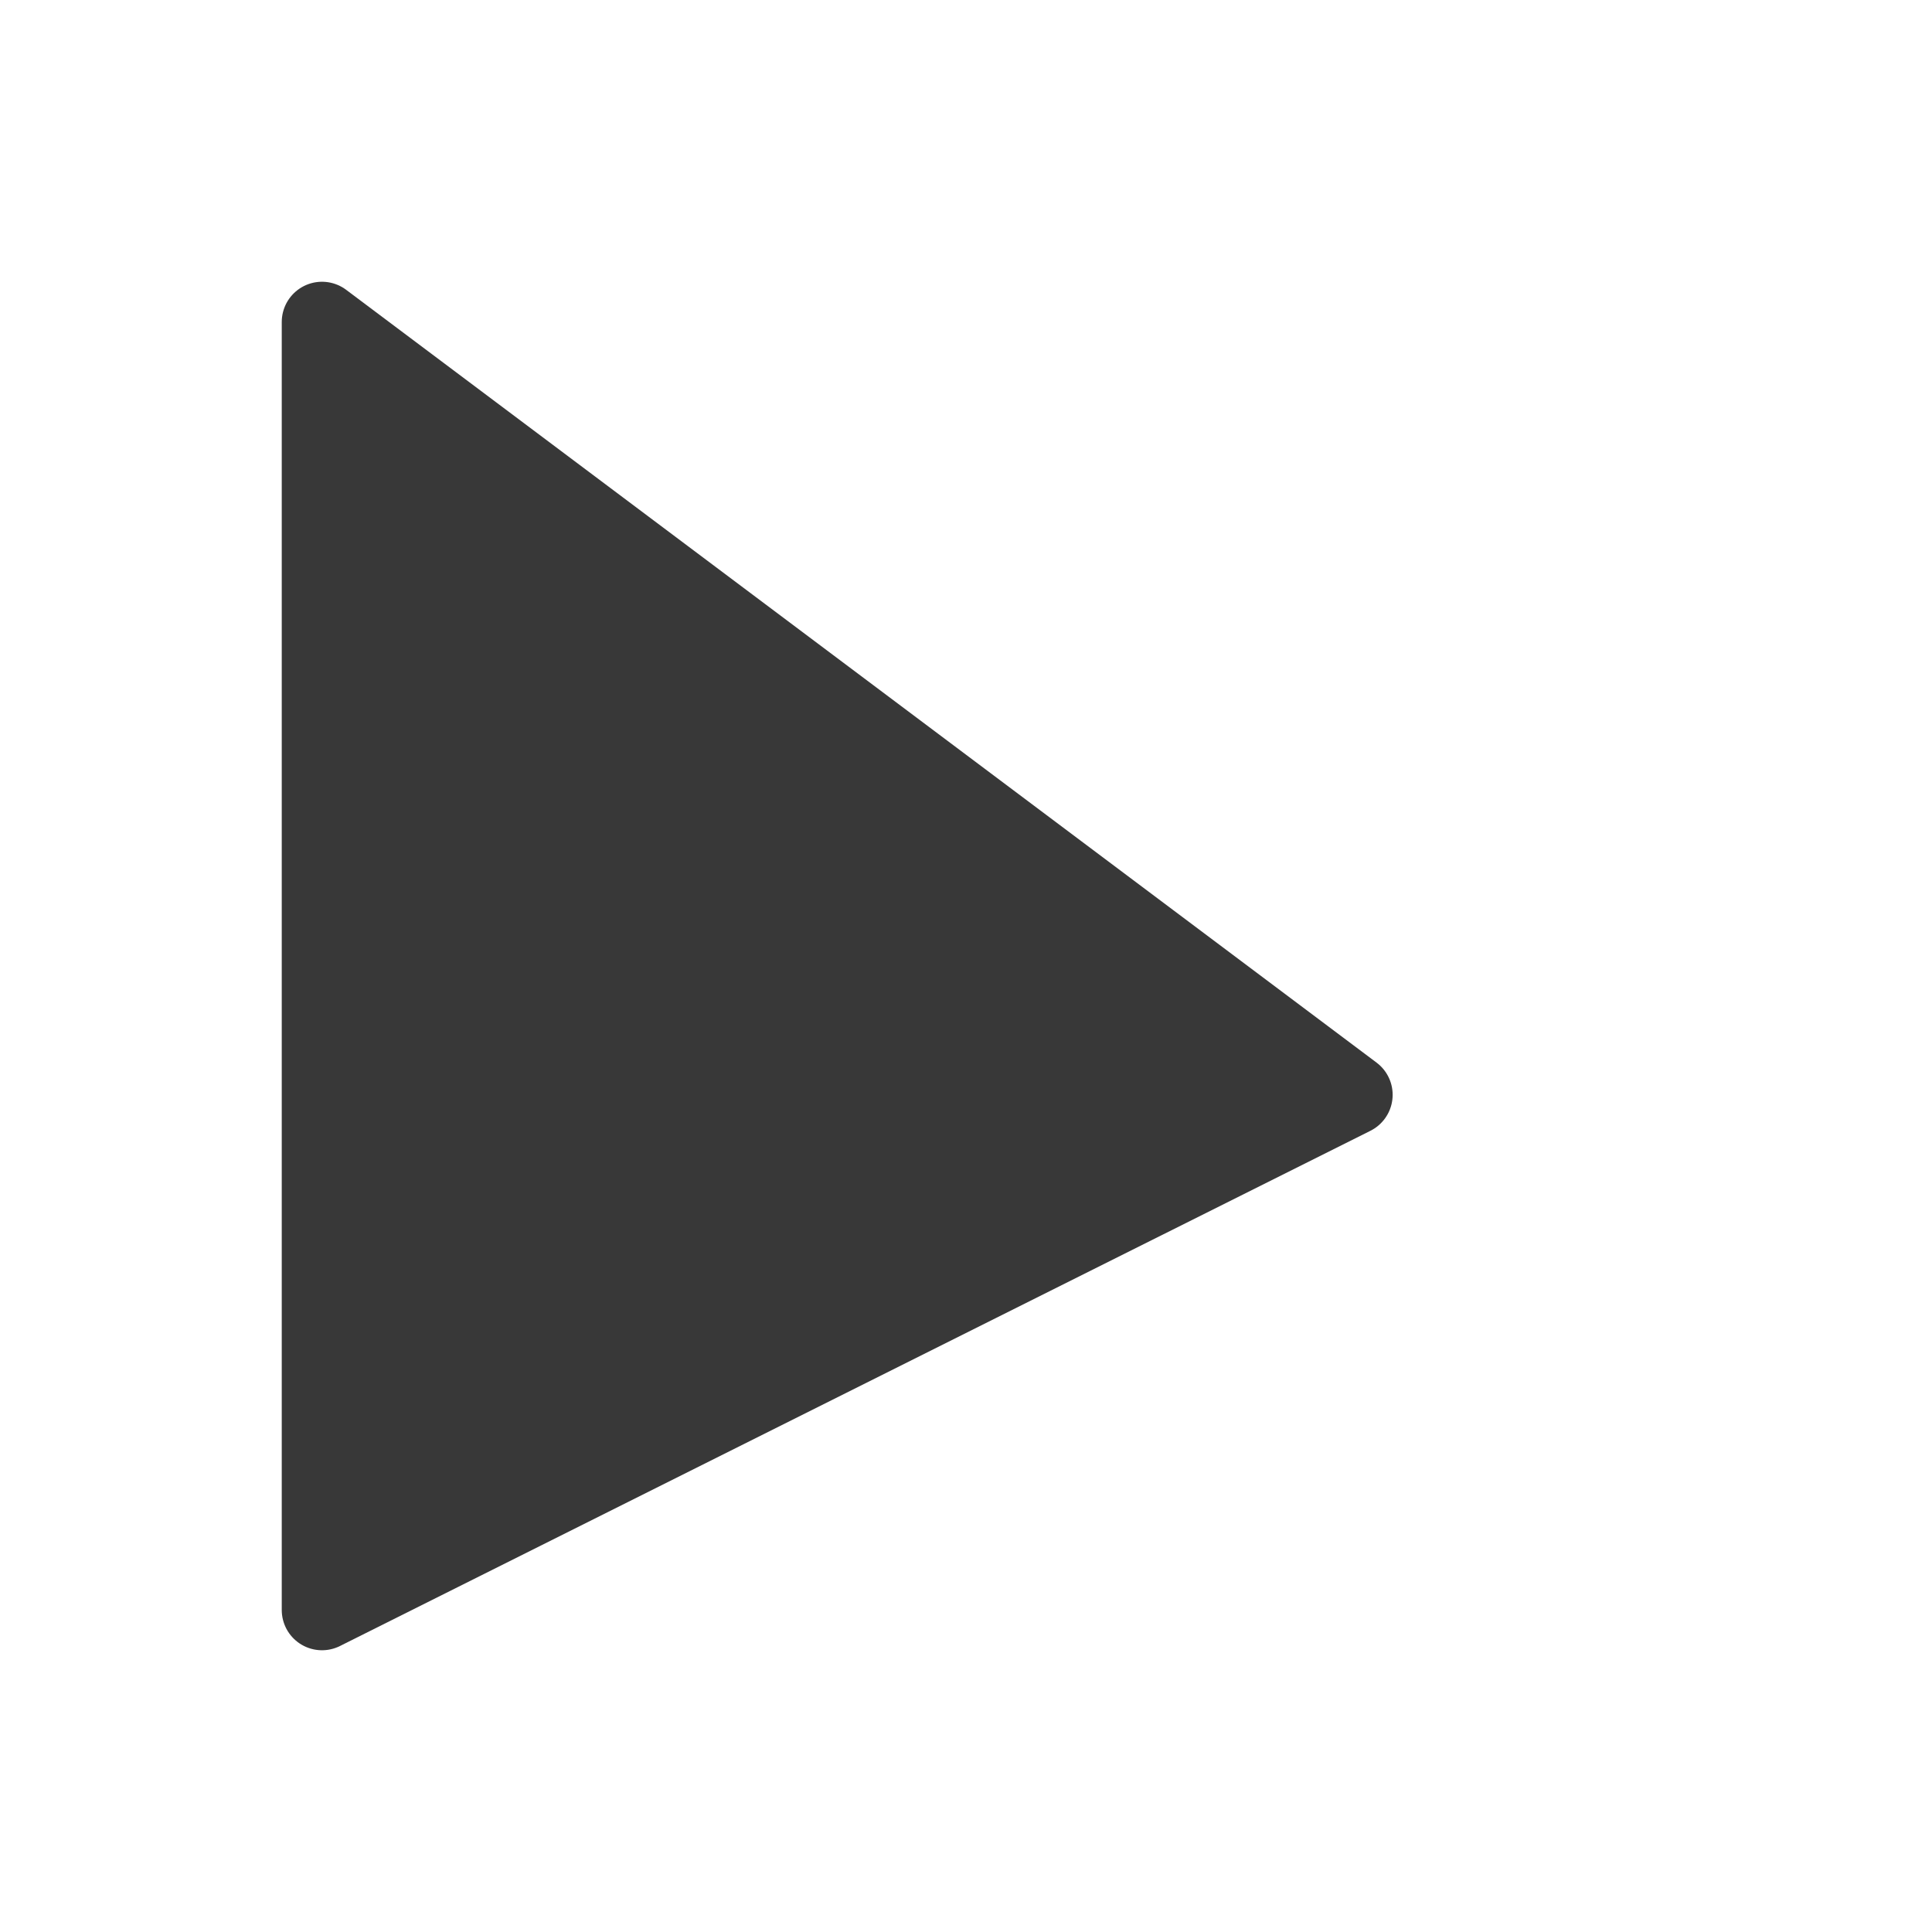
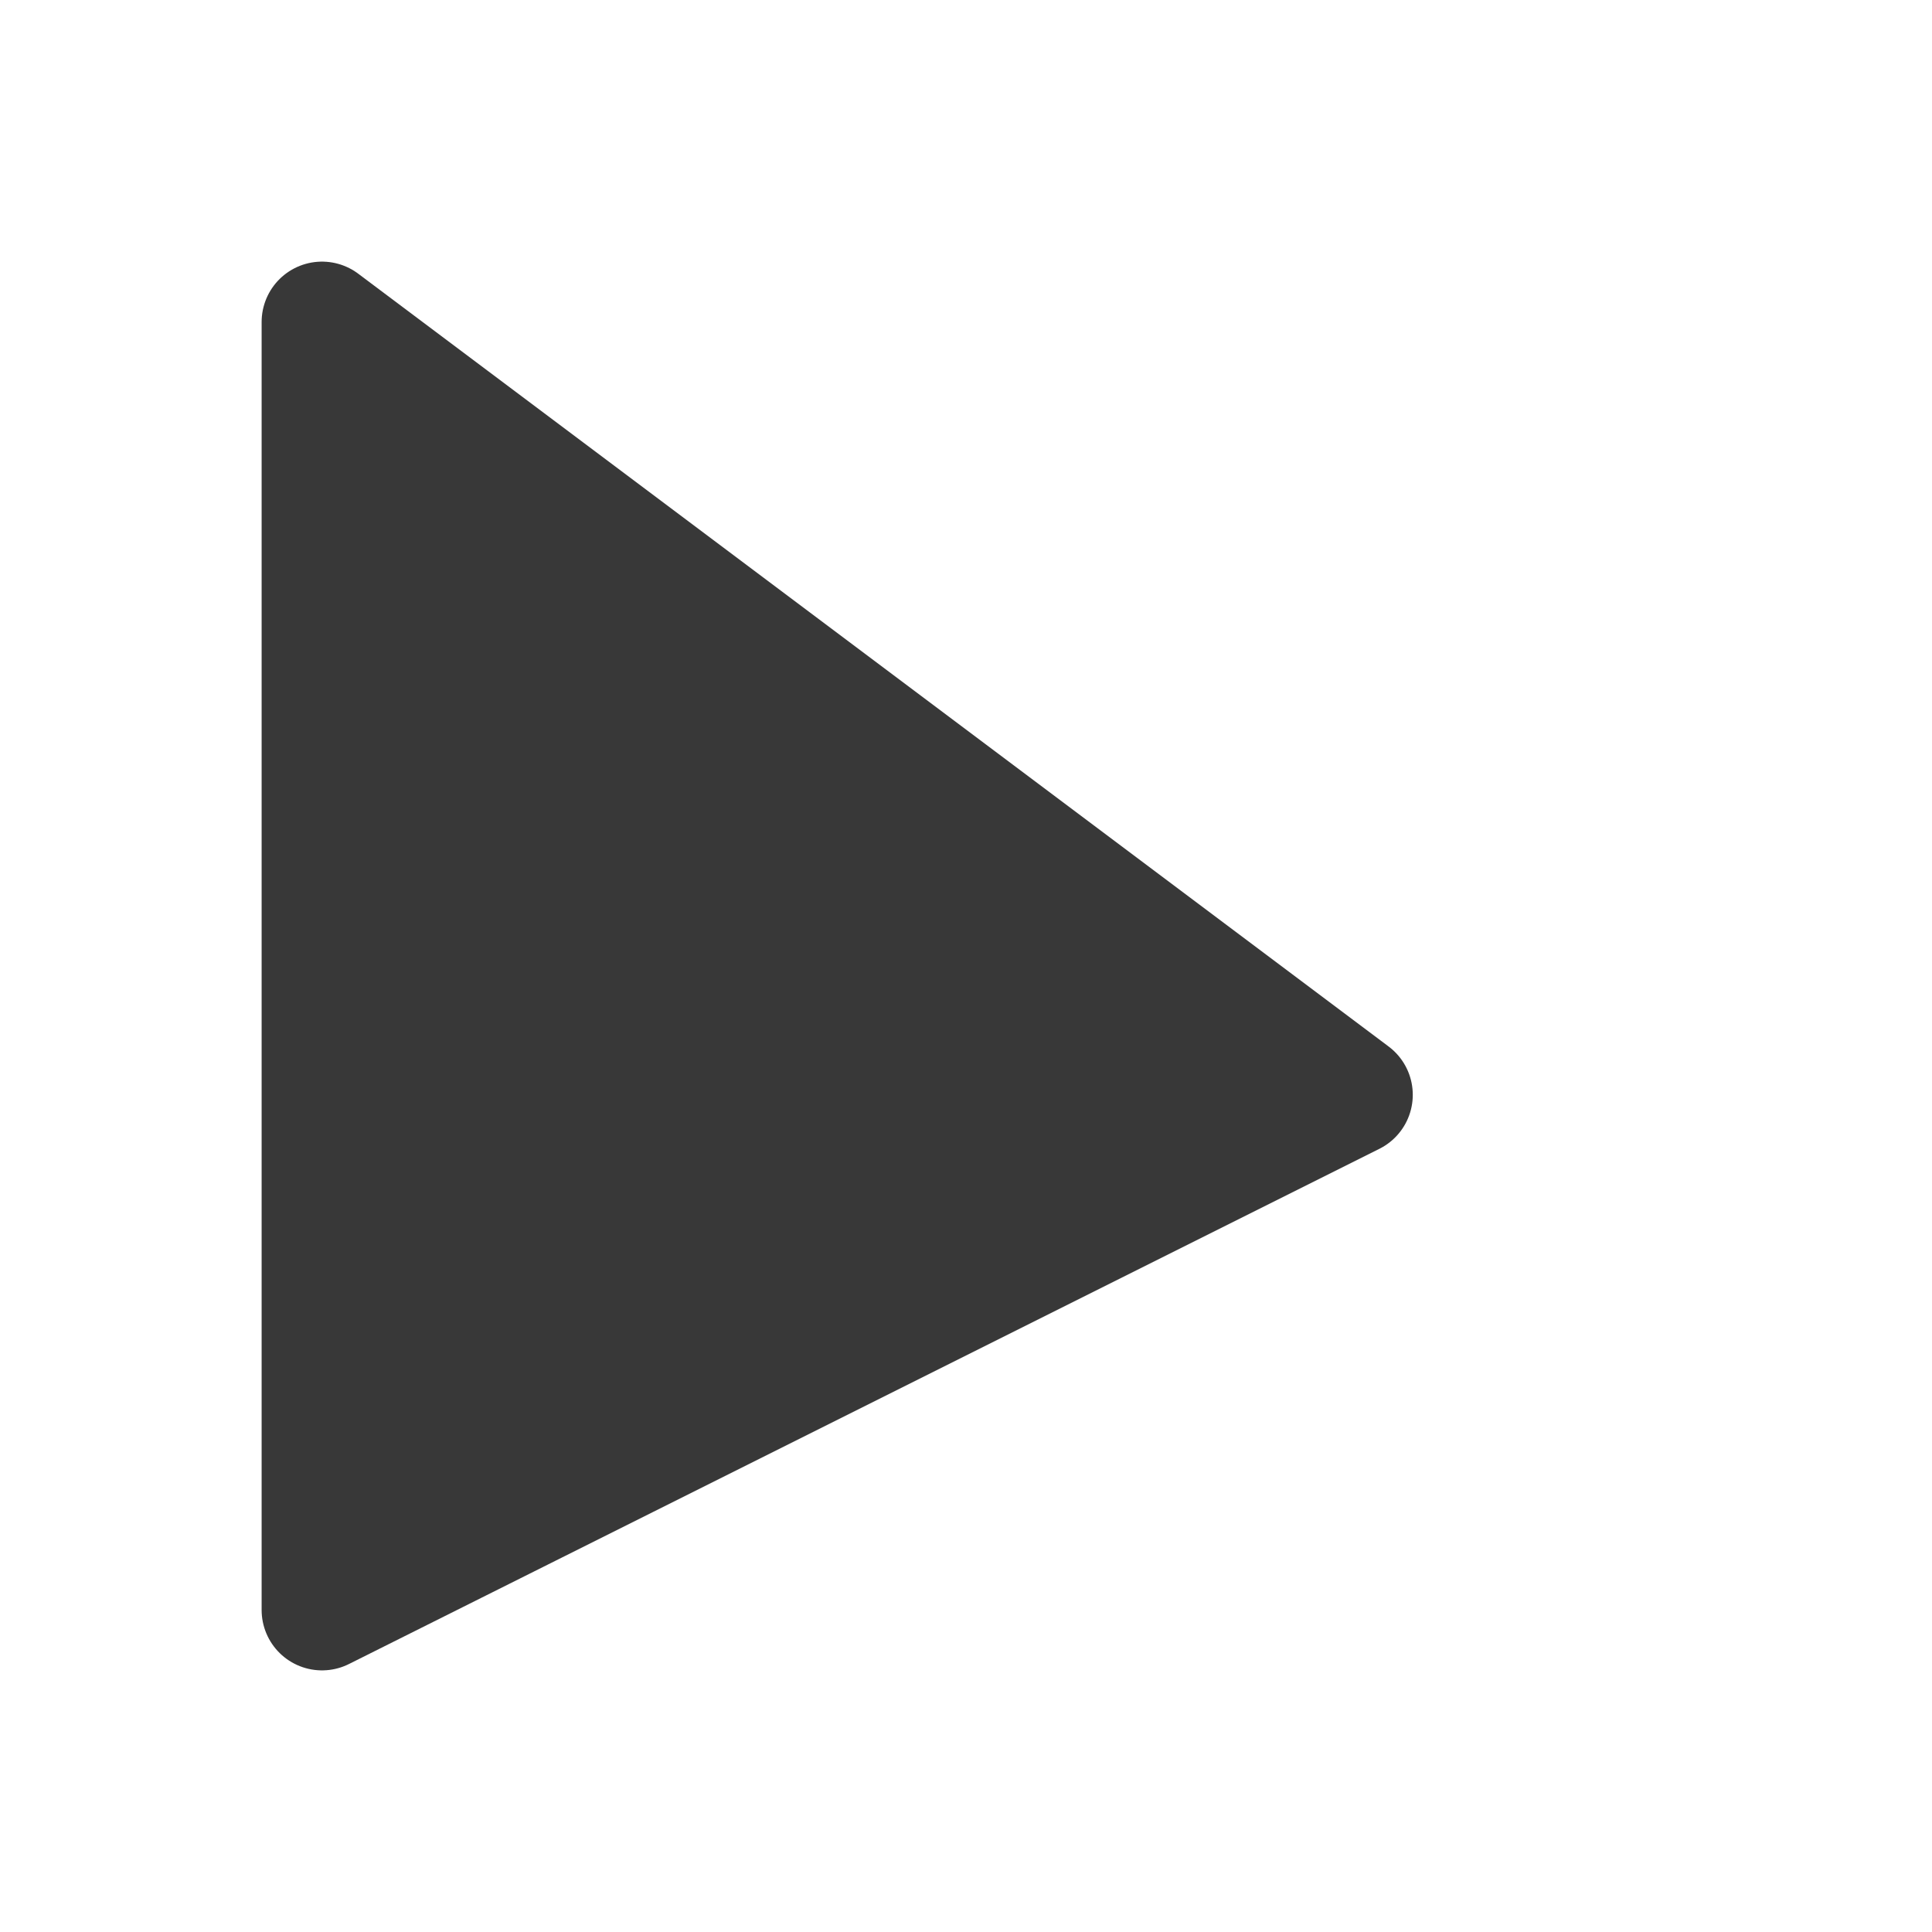
- <svg xmlns="http://www.w3.org/2000/svg" id="a" data-name="Layer 1" viewBox="0 0 24 24">
-   <defs>
-     <style>
-       .b {
-         fill: #383838;
-         stroke: #383838;
-         stroke-linecap: round;
-         stroke-linejoin: round;
-       }
-     </style>
-   </defs>
-   <polyline class="b" points="4 20 16.8 13.6 4 4 4 20" />
+ <svg xmlns="http://www.w3.org/2000/svg" id="c" data-name="Layer 1" viewBox="0 0 24 24">
+   <polyline points="4 20 16.8 13.6 4 4 4 20" style="fill: #383838; stroke: #383838; stroke-linecap: round; stroke-linejoin: round; stroke-width: 1.5px;" />
</svg>
